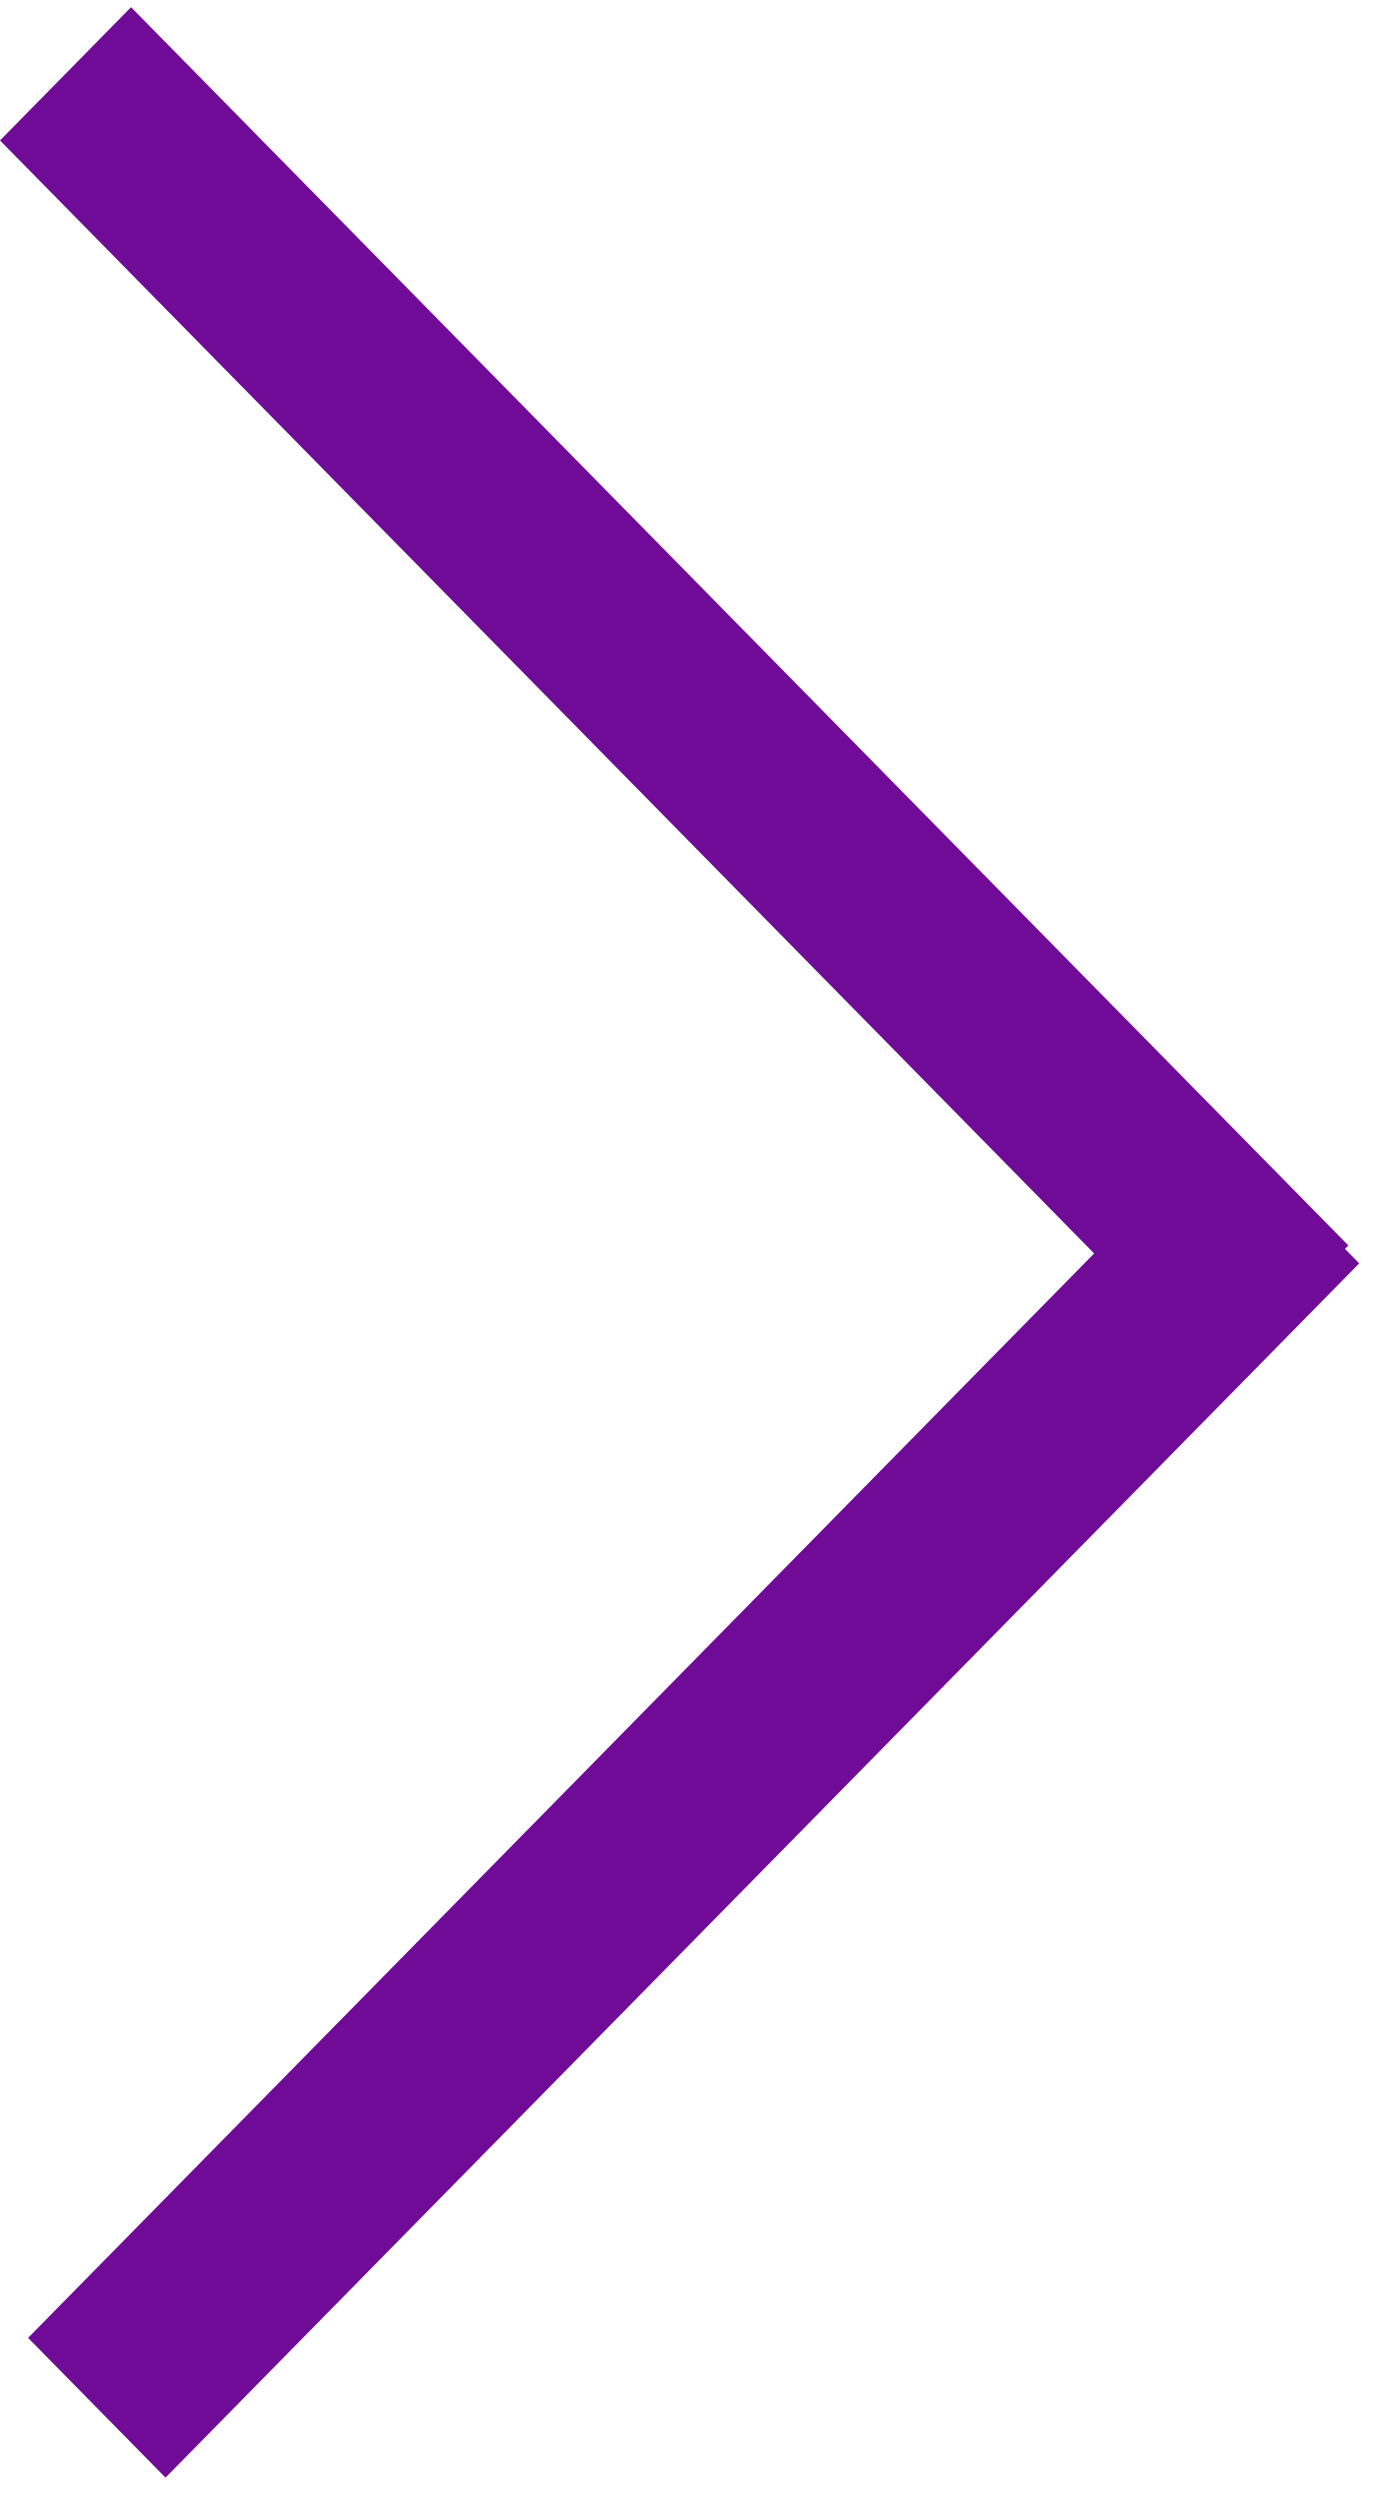
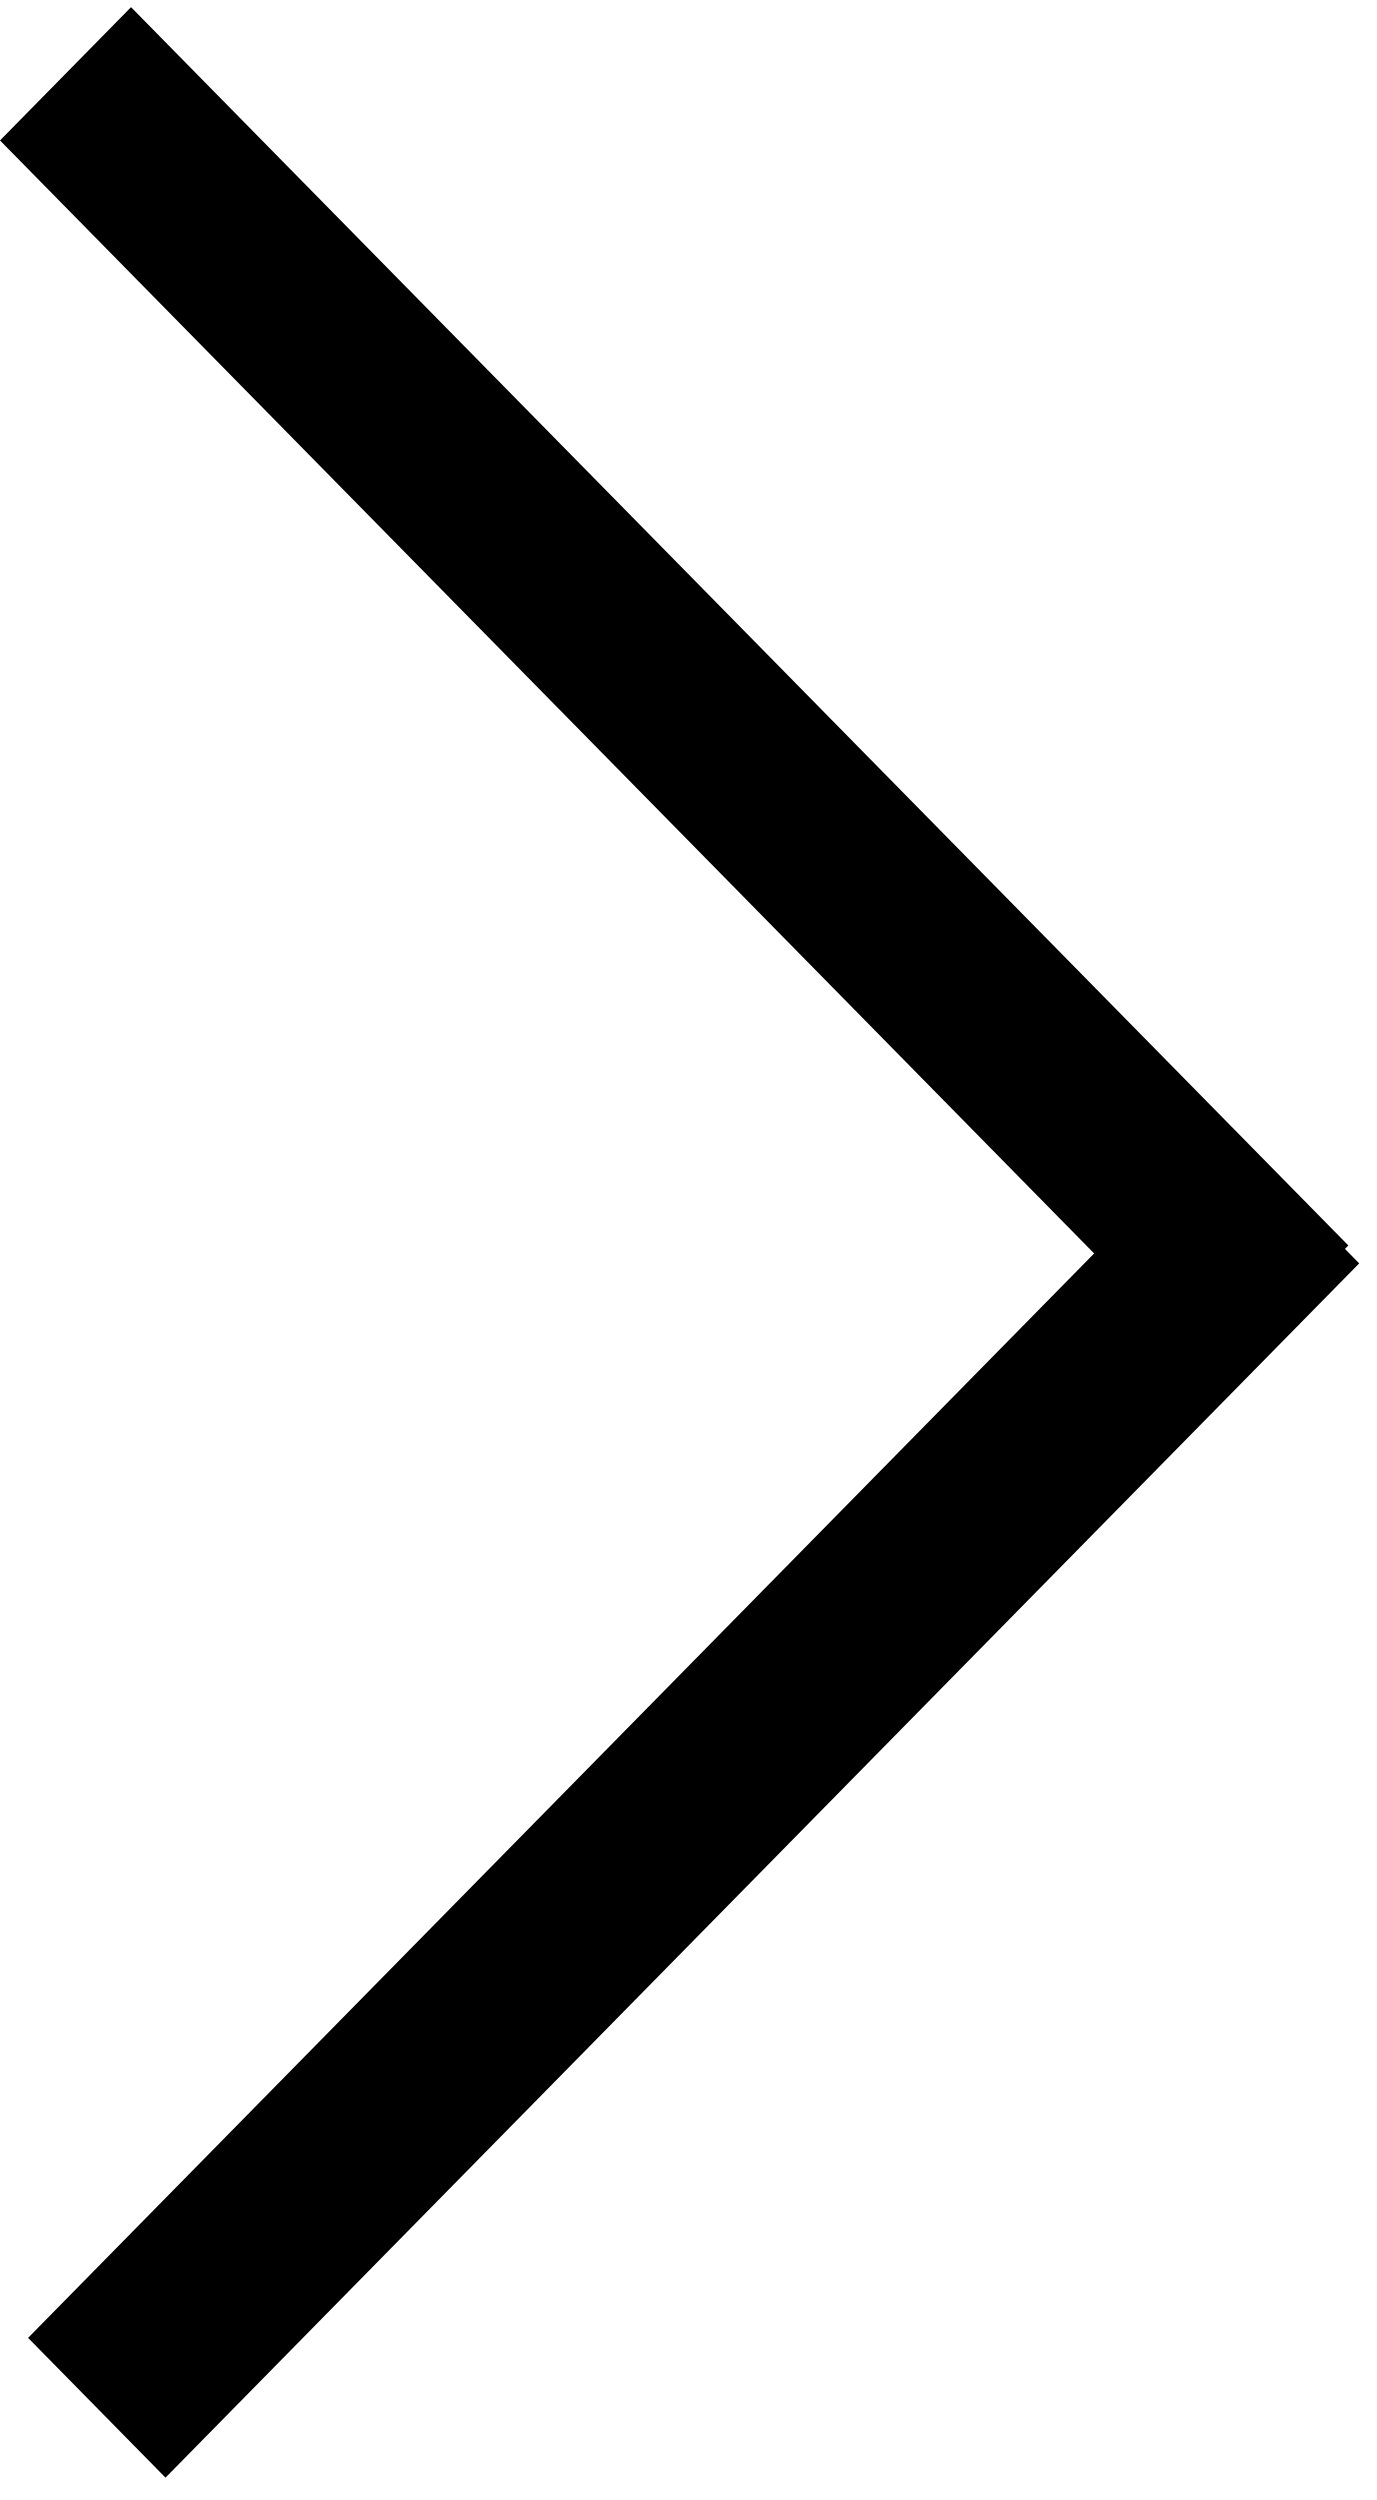
<svg xmlns="http://www.w3.org/2000/svg" width="49" height="89" viewBox="0 0 49 89" fill="none">
-   <rect width="6.654" height="61.817" transform="matrix(0.701034 -0.713127 0.701034 0.713127 0 5.00001)" fill="#700B97" />
-   <rect width="6.978" height="60.618" transform="matrix(0.701034 0.713127 -0.701034 0.713127 43.4952 40)" fill="#700B97" />
+   <rect width="6.654" height="61.817" transform="matrix(0.701034 -0.713127 0.701034 0.713127 0 5.00001)" fill="currentColor" />
+   <rect width="6.978" height="60.618" transform="matrix(0.701034 0.713127 -0.701034 0.713127 43.4952 40)" fill="currentColor" />
</svg>
